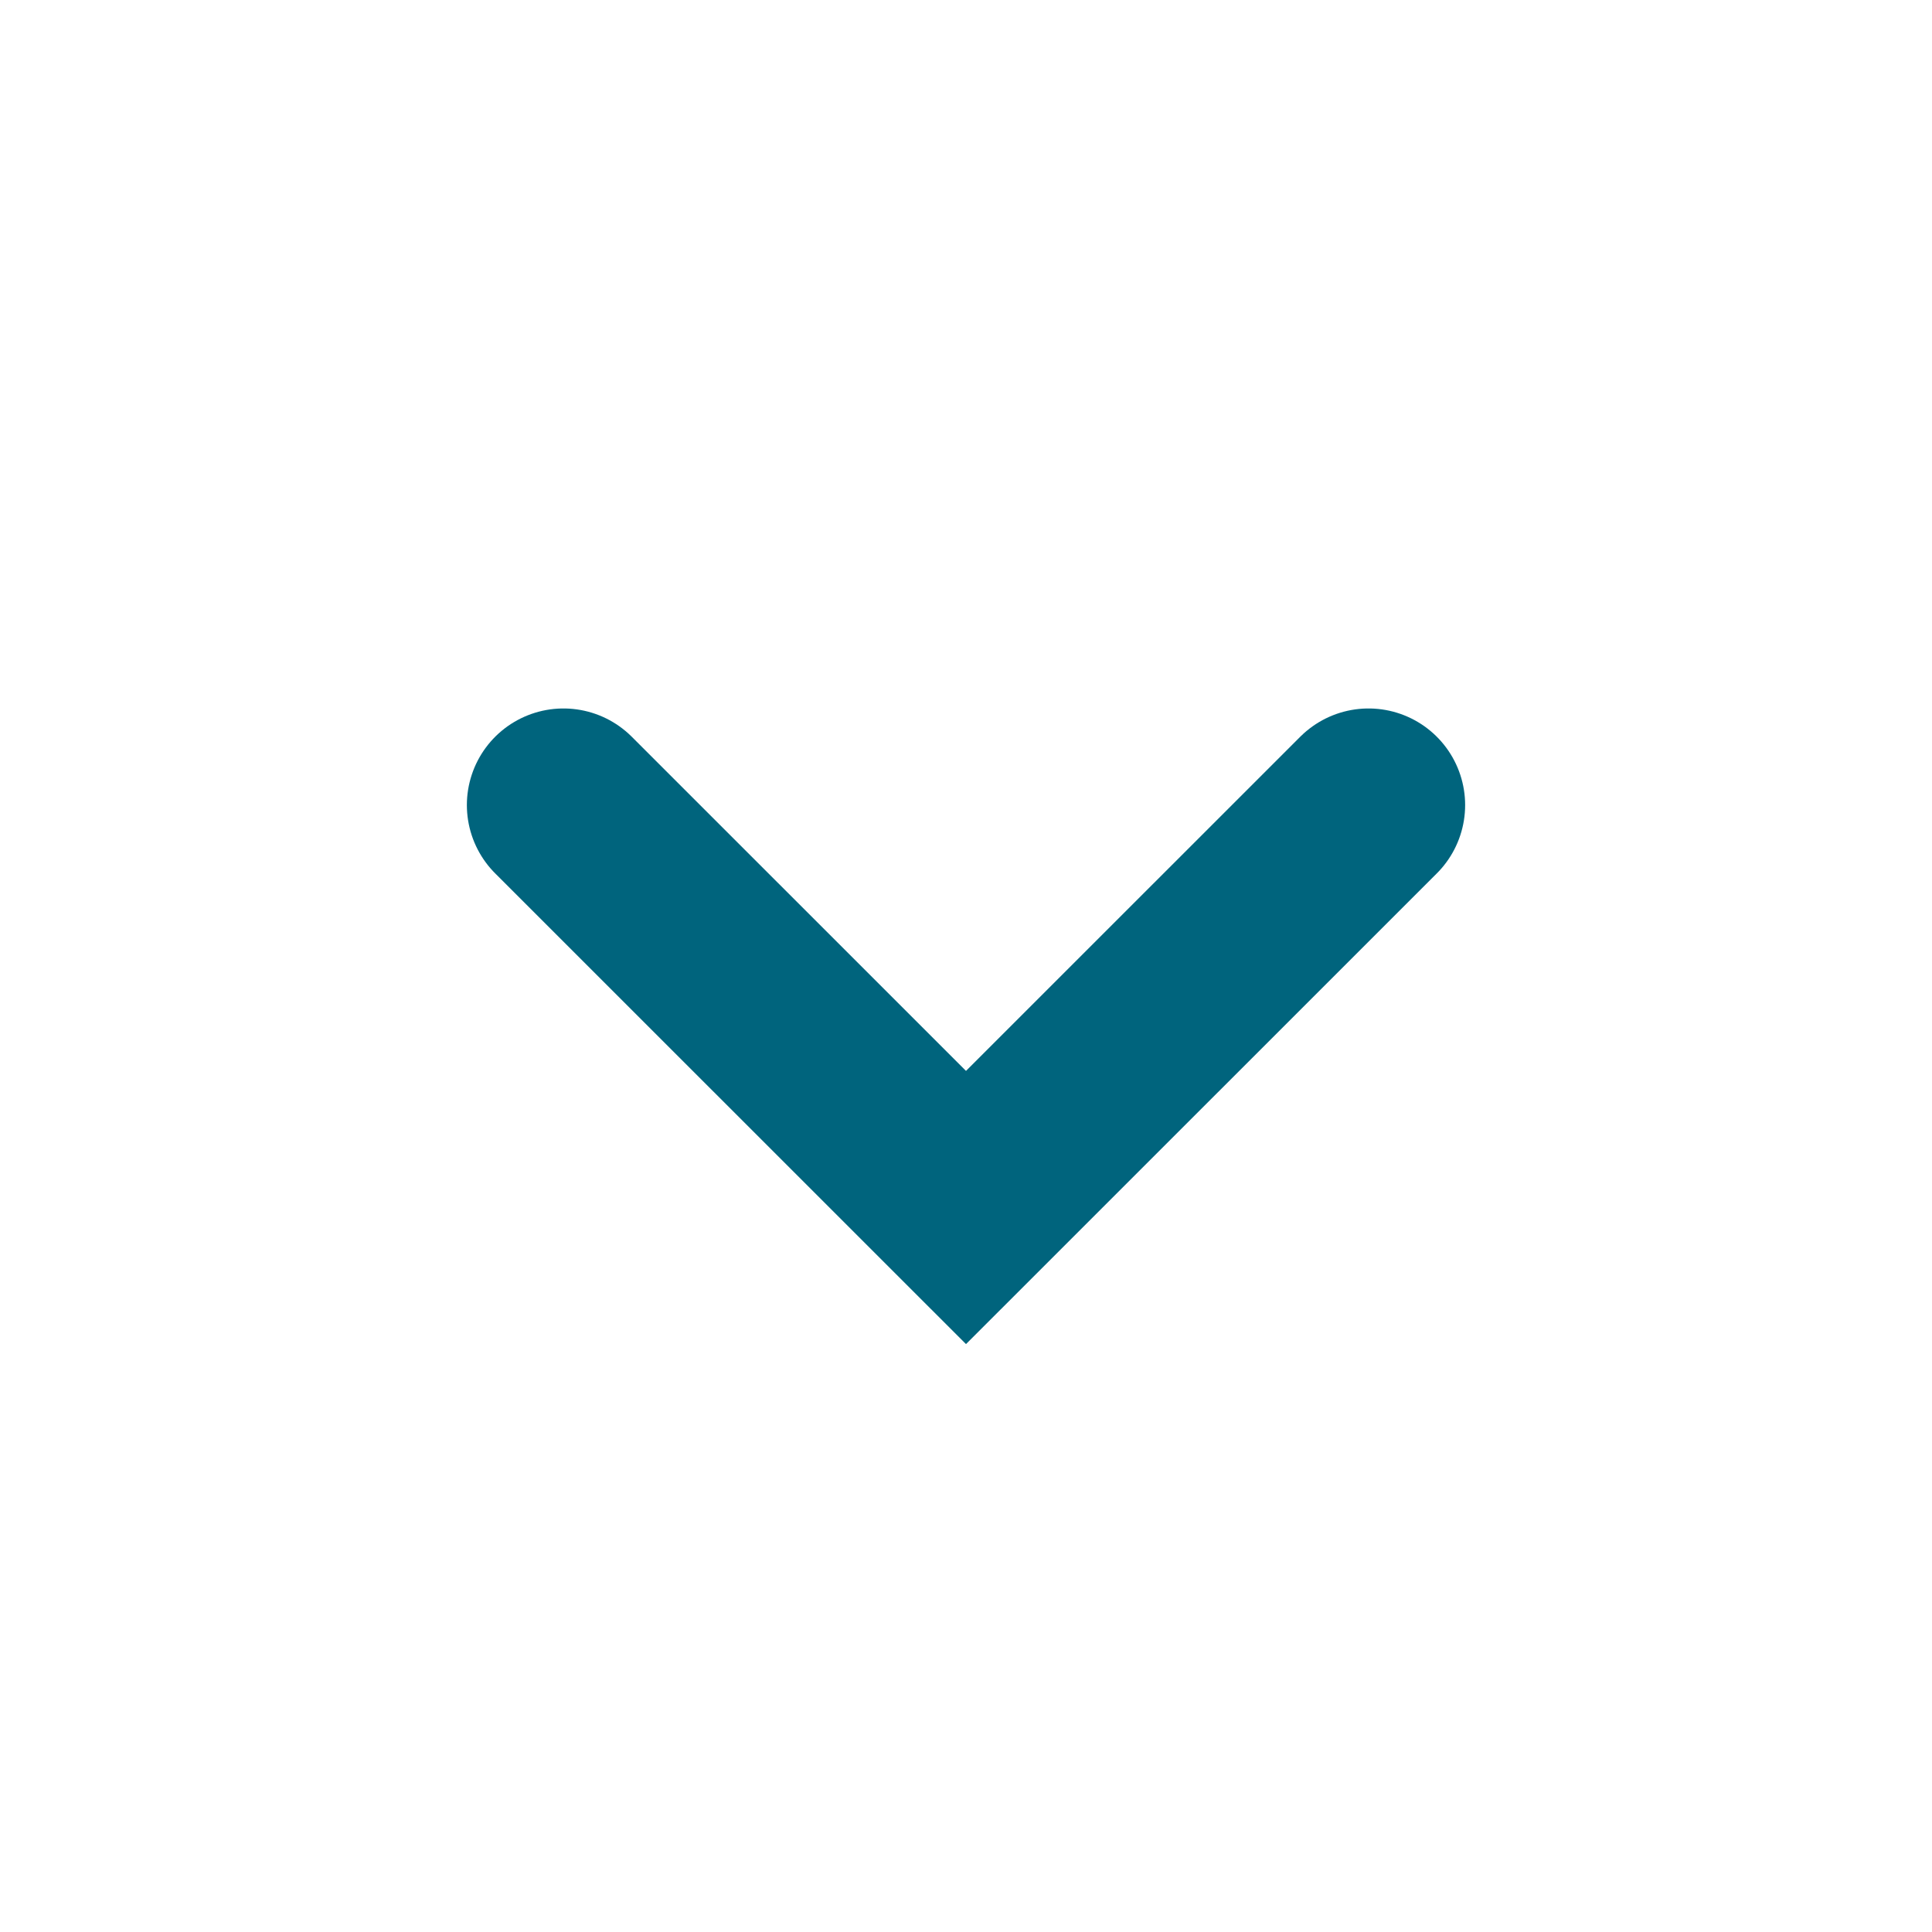
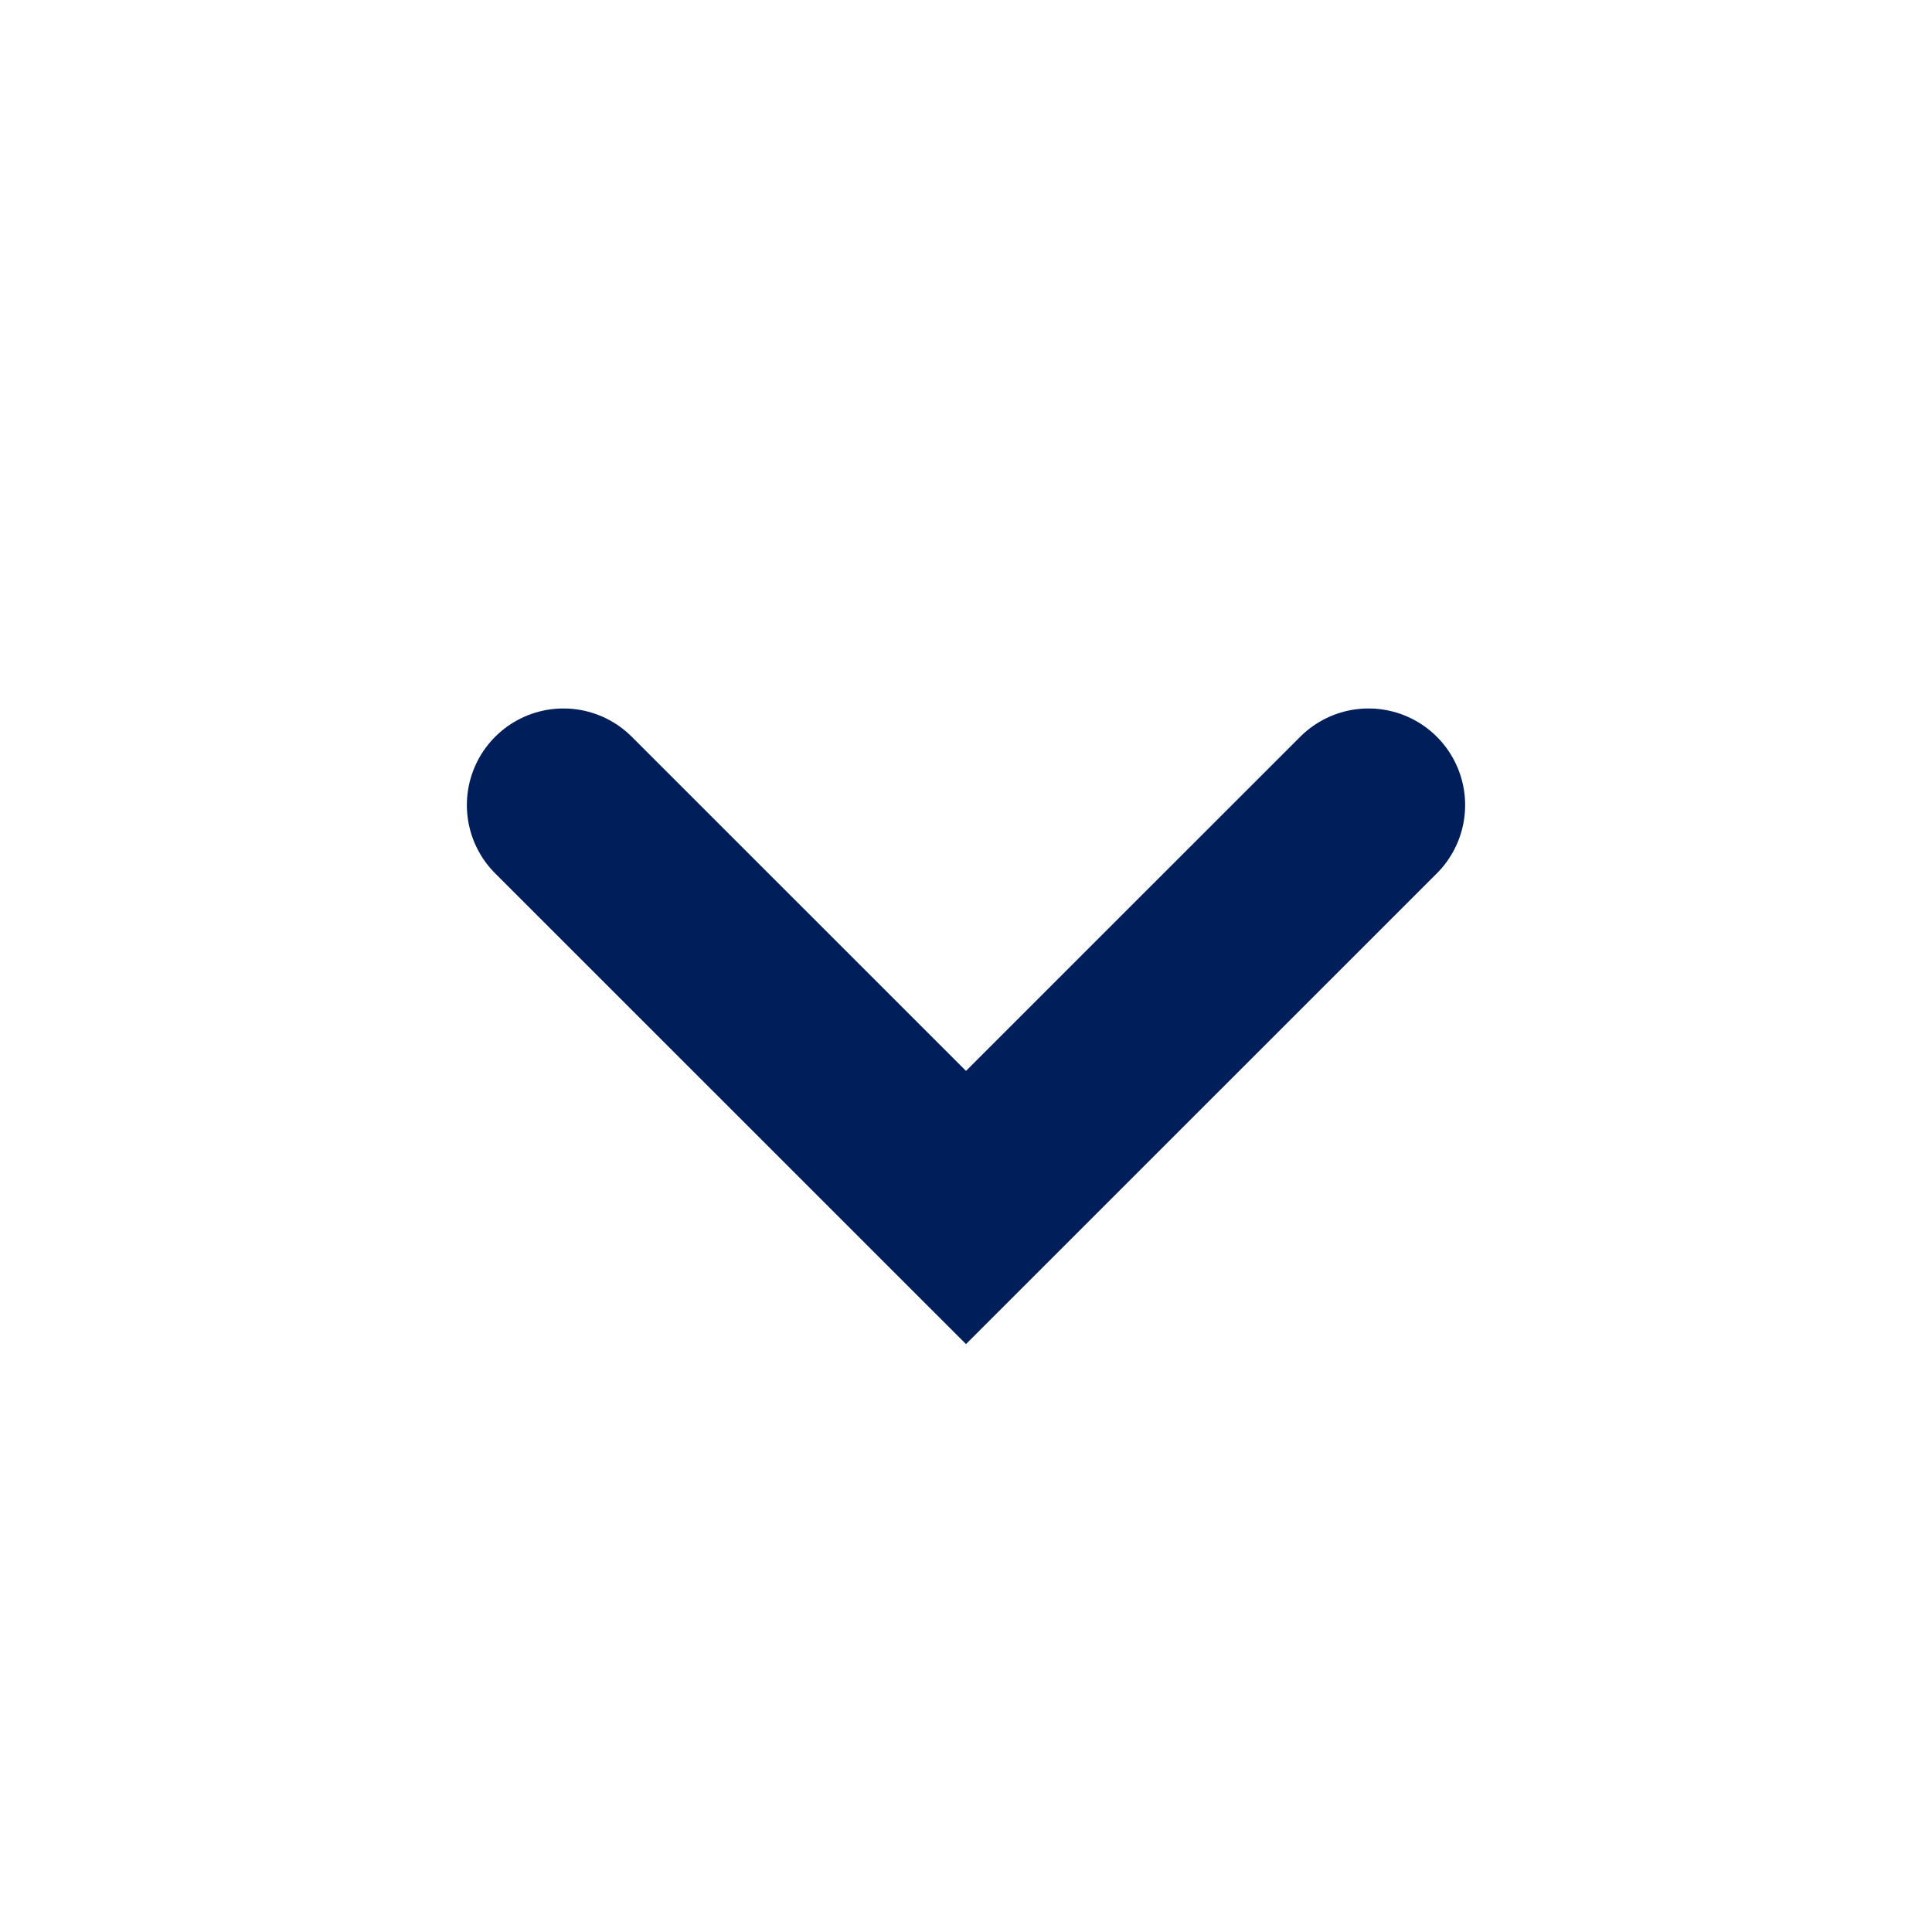
<svg xmlns="http://www.w3.org/2000/svg" width="20" height="20" viewBox="0 0 20 20" fill="none">
-   <path d="M5.833 8.334L10 12.5L14.167 8.334" stroke="#00647D" stroke-width="2" stroke-linecap="round" />
+   <path d="M5.833 8.334L10 12.5L14.167 8.334" stroke="#001E5A" stroke-width="2" stroke-linecap="round" />
</svg>
